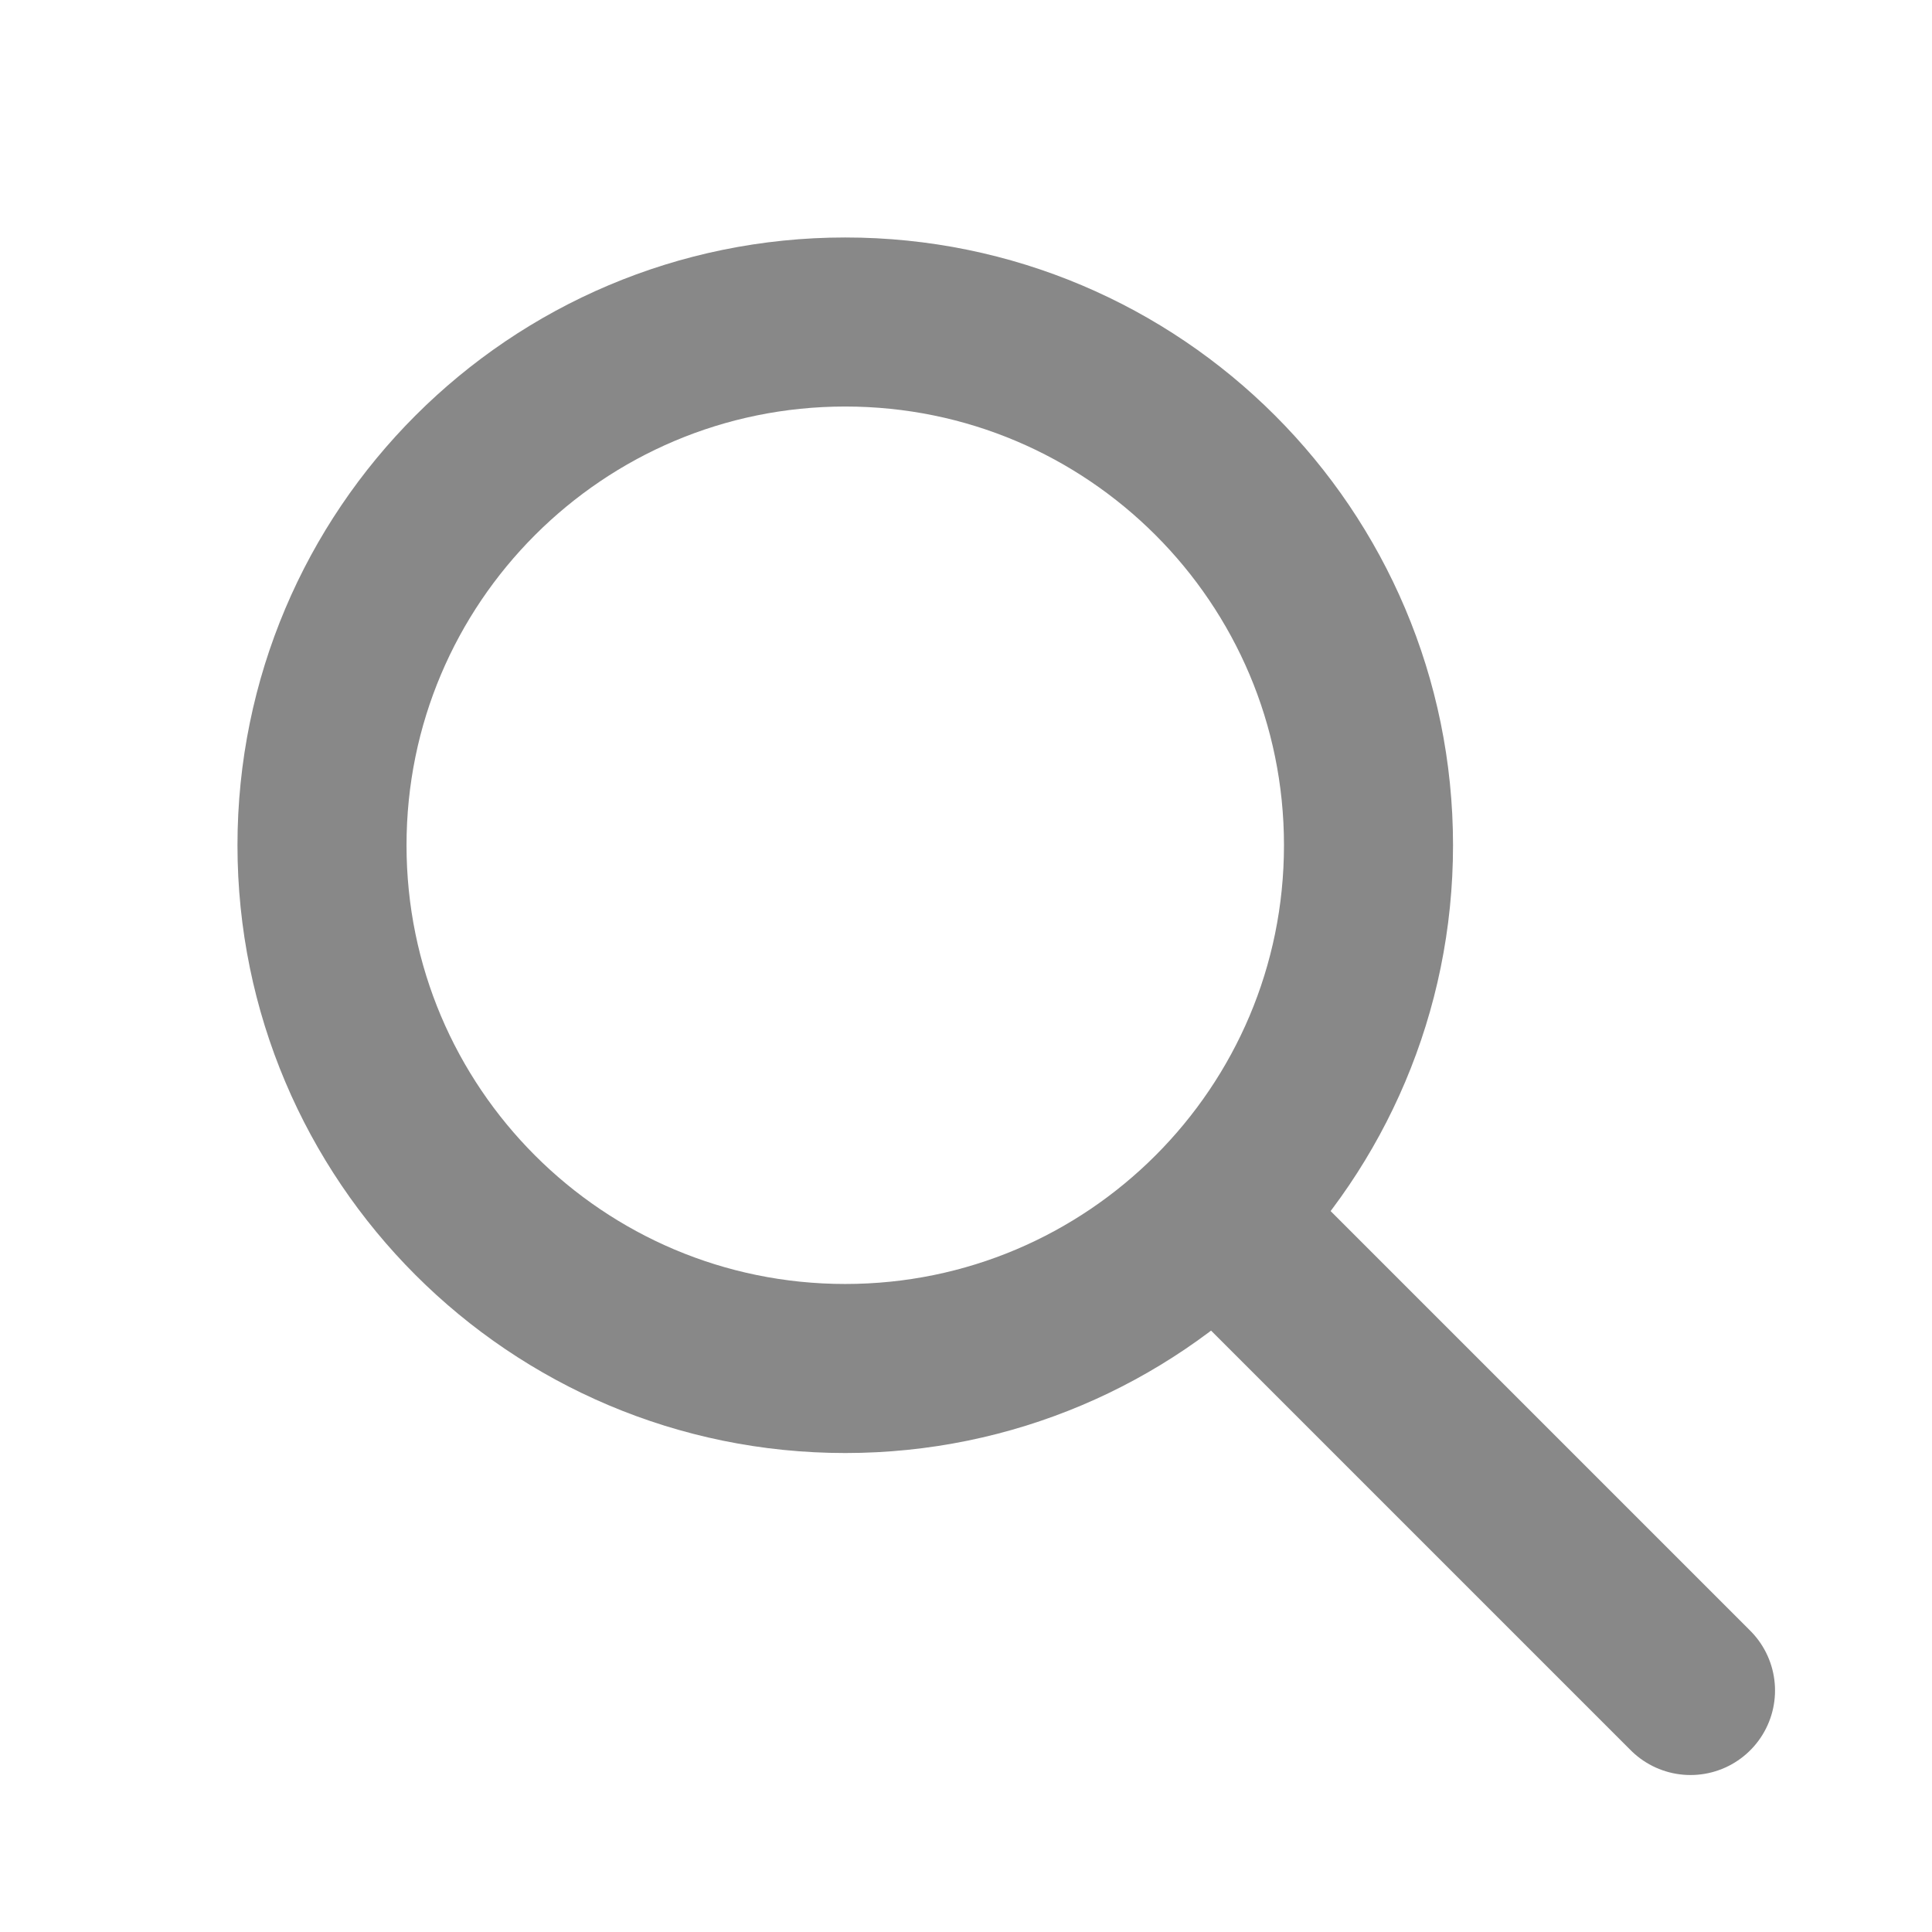
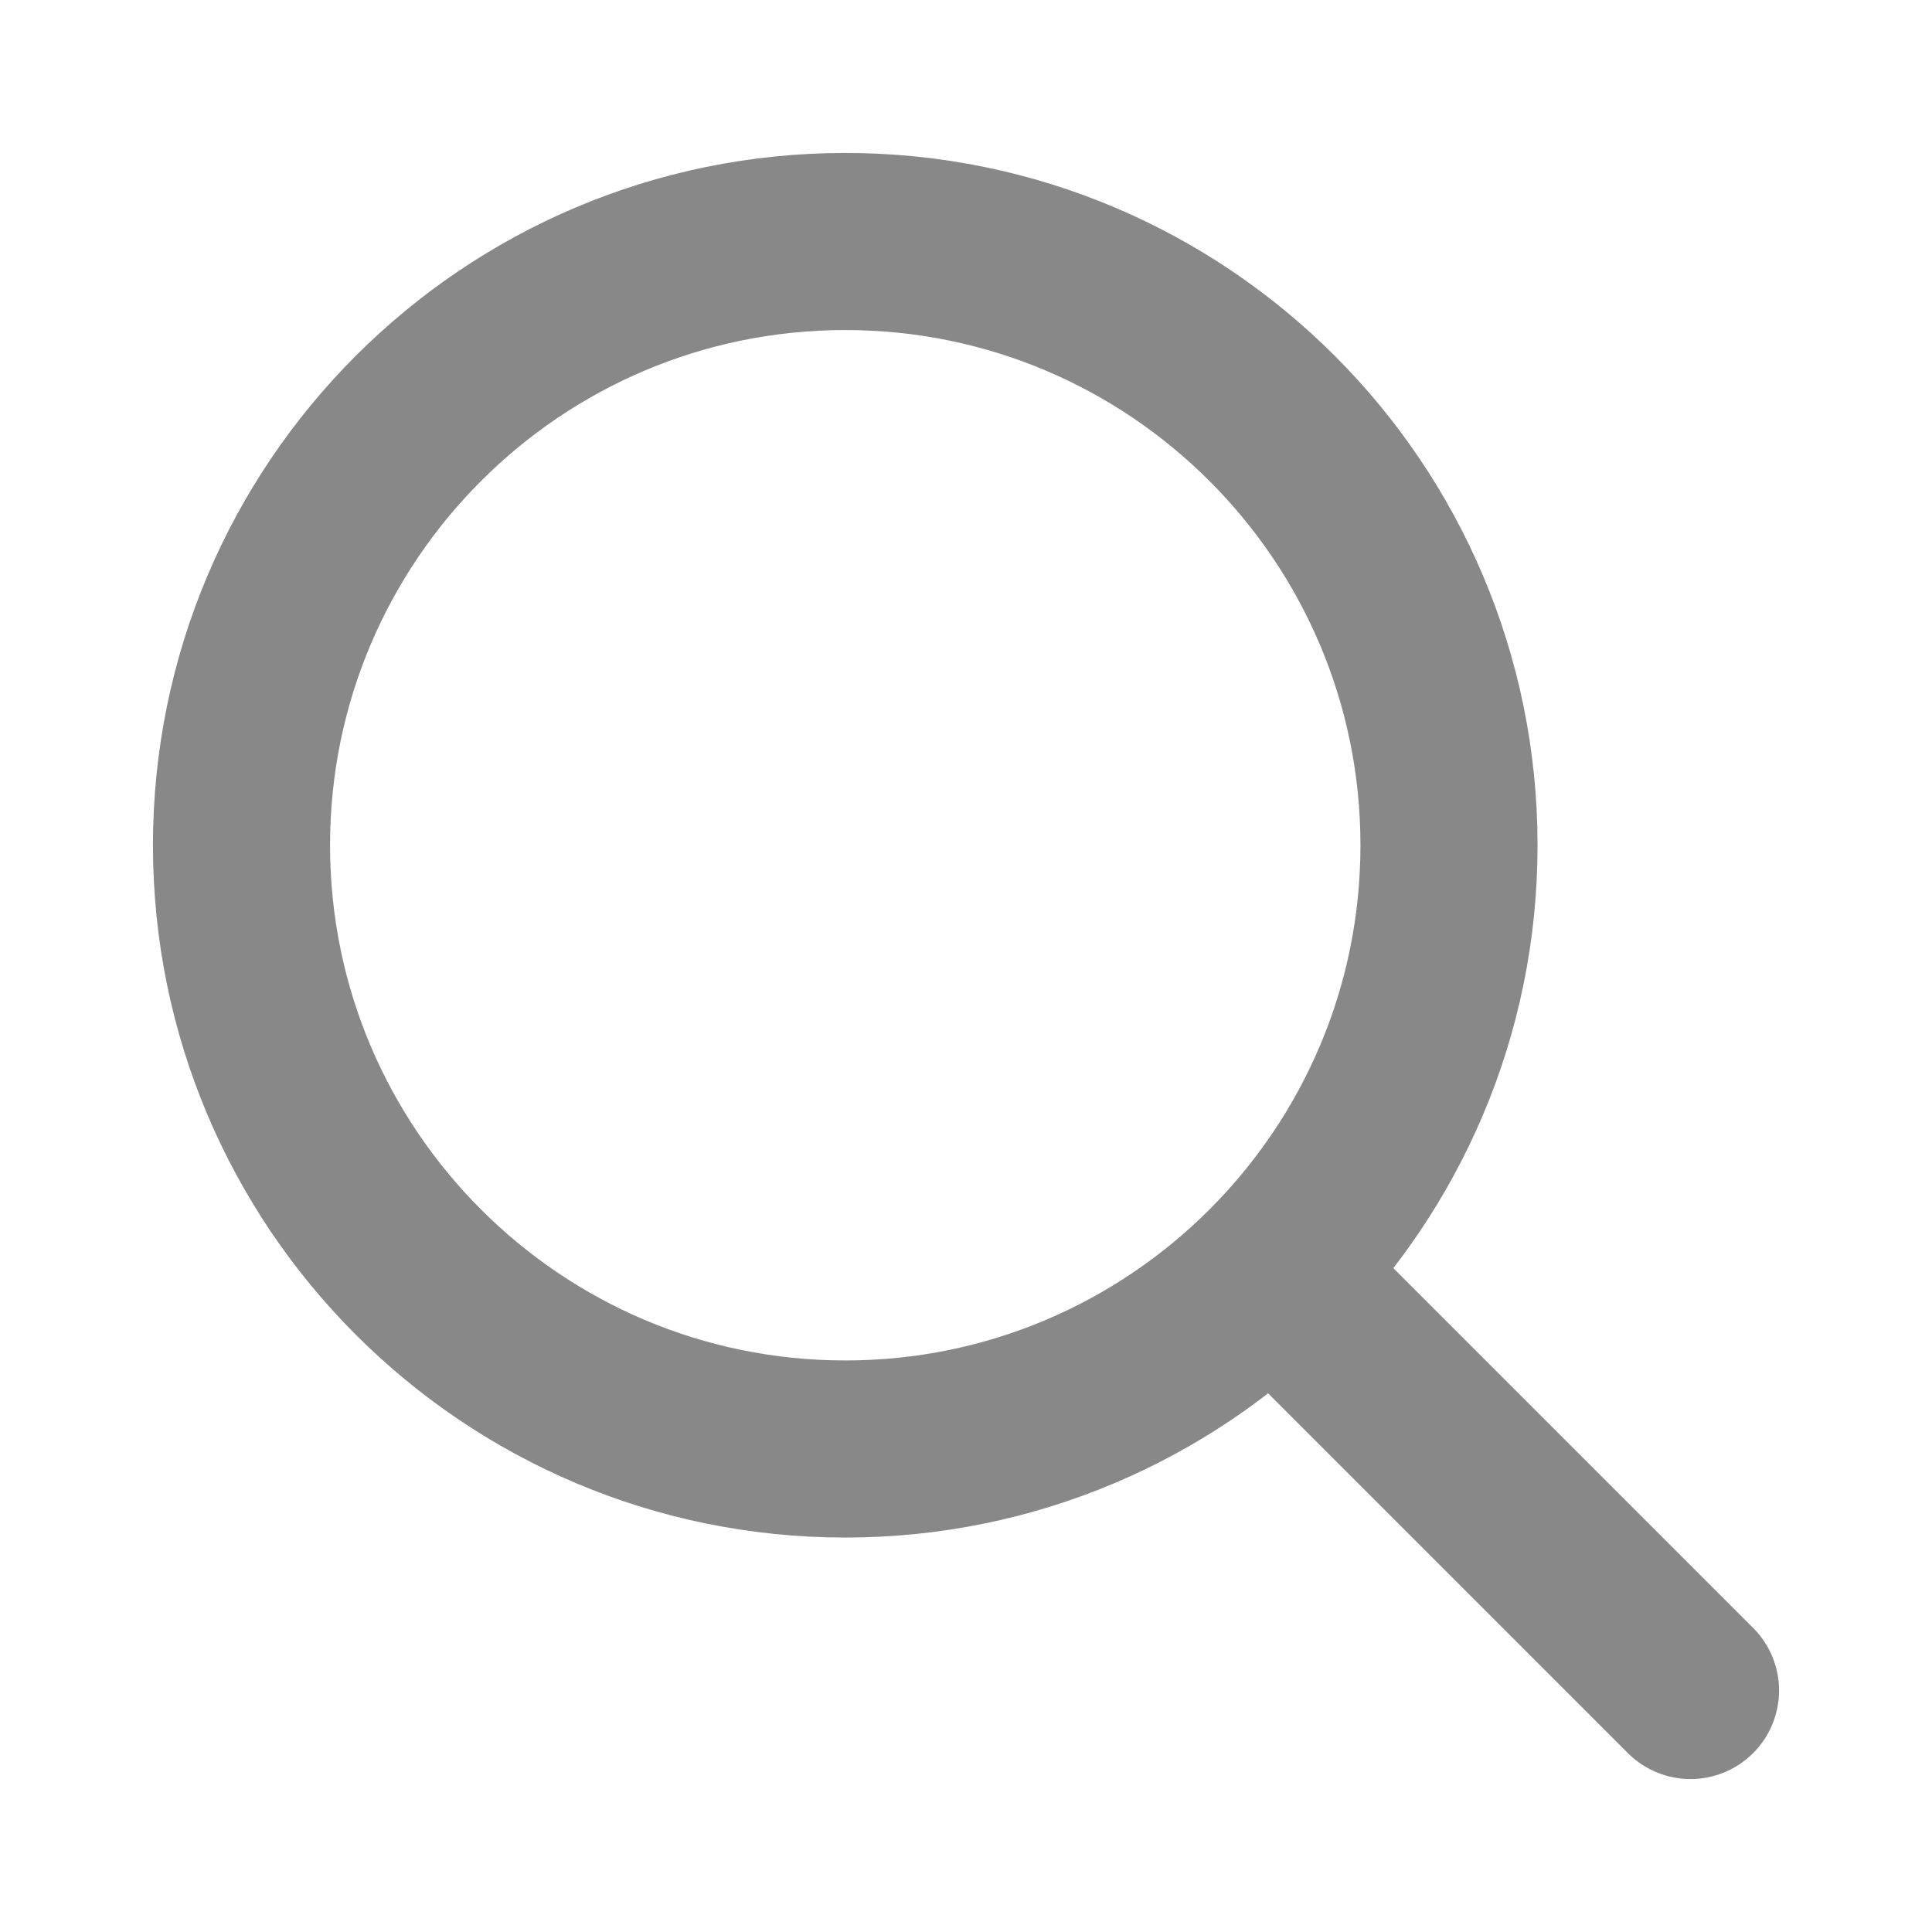
- <svg xmlns="http://www.w3.org/2000/svg" viewBox="0 0 24 24" stroke="#888888" stroke-width="2.1" stroke-linecap="round" stroke-linejoin="round" fill="none">
-   <circle cx="10.5" cy="10.5" r="6.5" />
-   <path d="M15.5 15.5L21 21" />
+ <svg xmlns="http://www.w3.org/2000/svg" width="24" height="24" viewBox="0 0 24 24" fill="none">
+   <path d="M10.5 18C14.64 18 18 14.64 18 10.5C18 6.36 14.64 3 10.5 3C6.36 3 3 6.36 3 10.5C3 14.64 6.36 18 10.5 18Z" stroke="#888888" stroke-width="2.2" stroke-linecap="round" stroke-linejoin="round" />
+   <path d="M16 16L21 21" stroke="#888888" stroke-width="2.2" stroke-linecap="round" stroke-linejoin="round" />
</svg>
